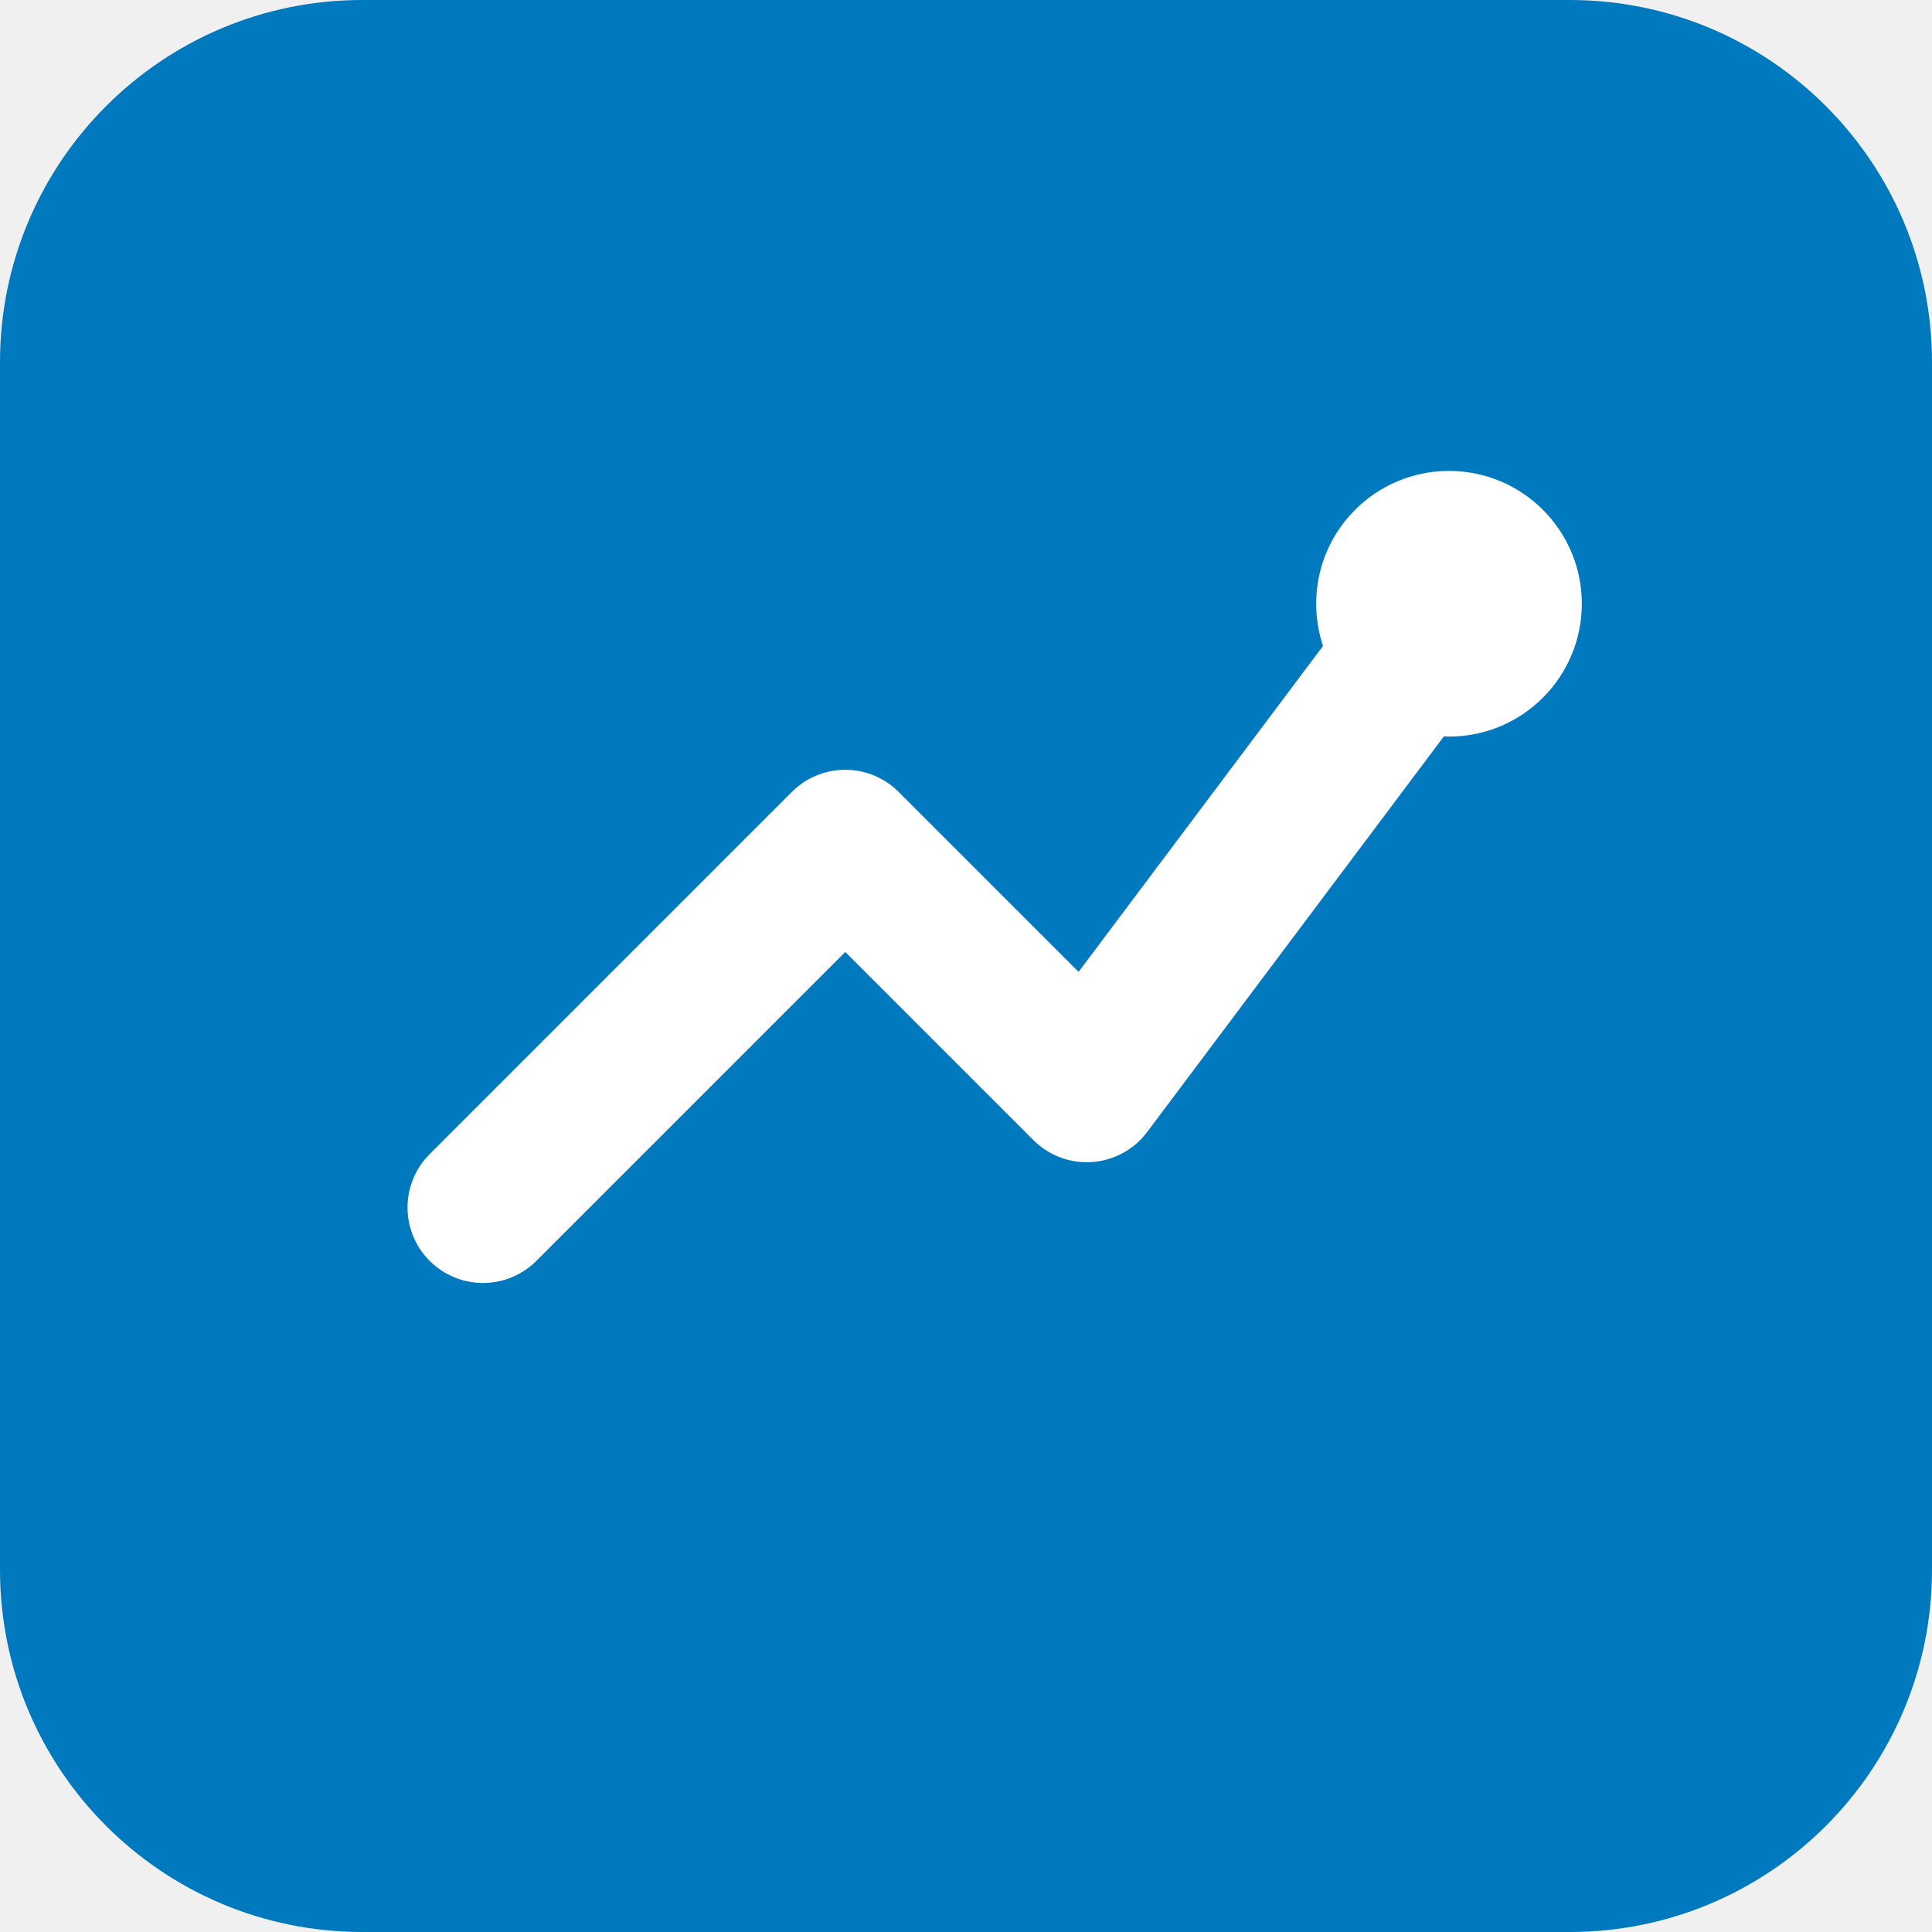
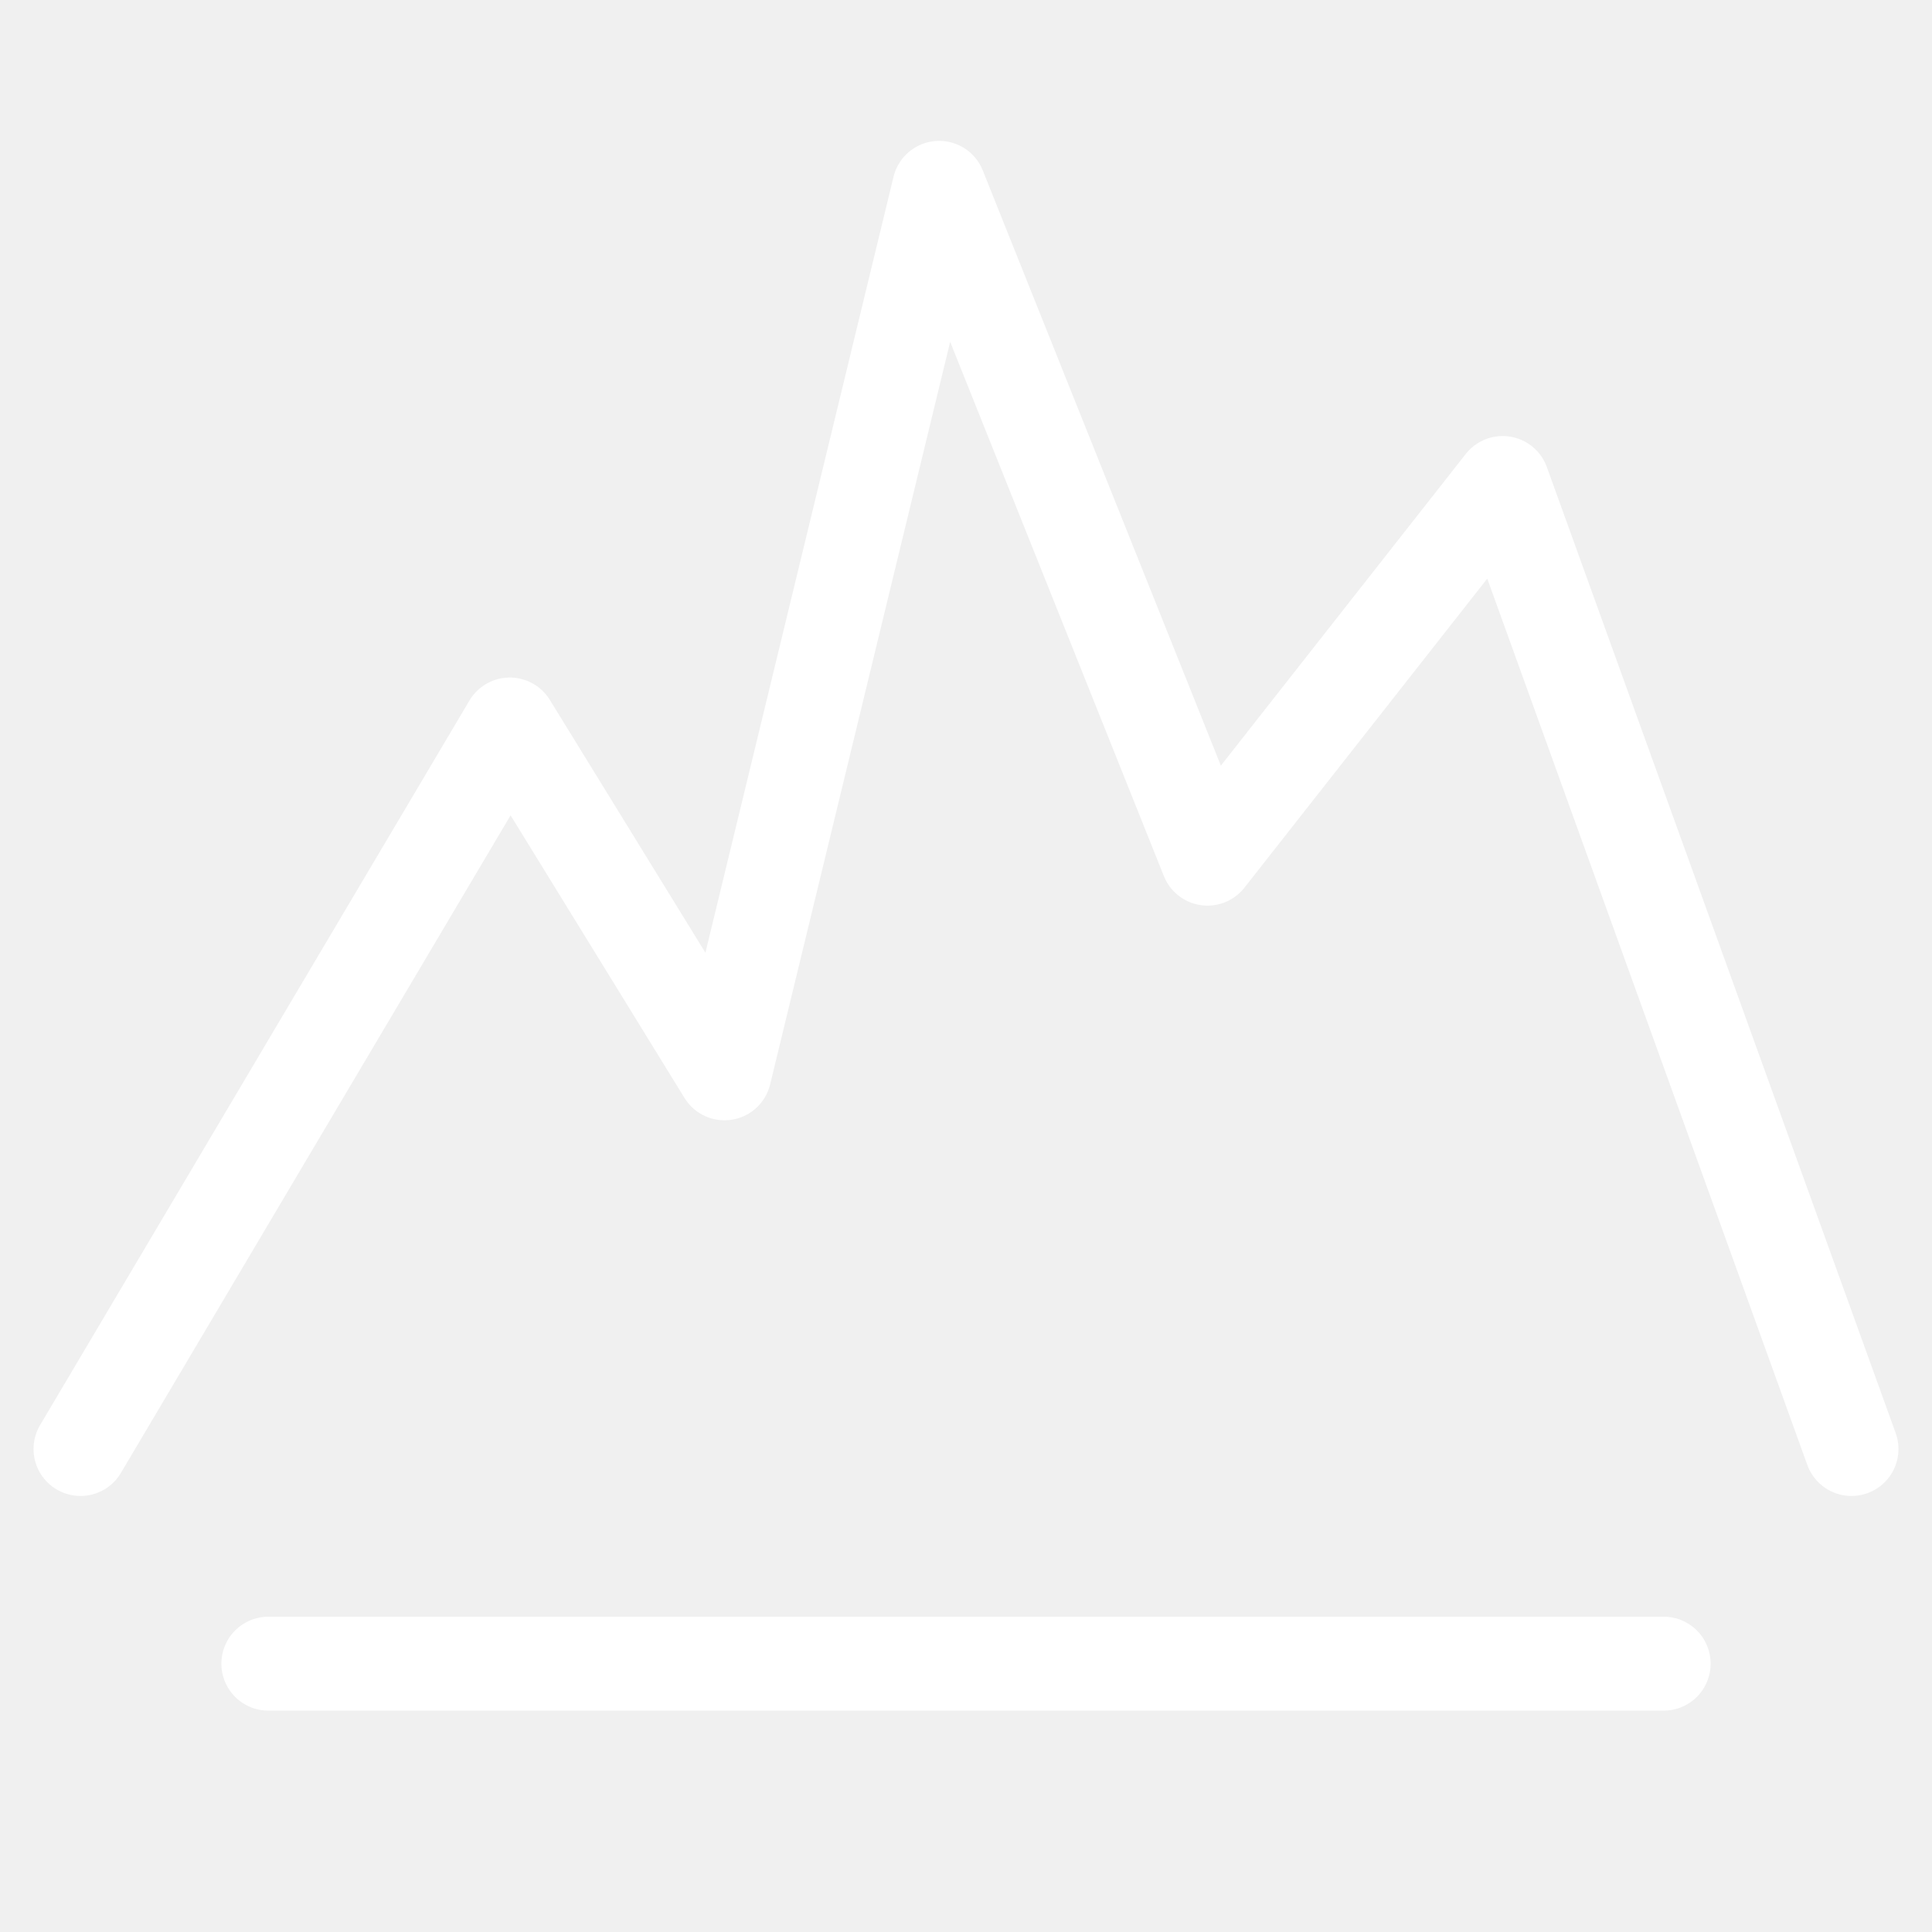
- <svg xmlns="http://www.w3.org/2000/svg" viewBox="0 0 32 32" width="32" height="32">
-   <rect width="32" height="32" rx="6" fill="#0079BF" />
-   <path d="M8 20 L14 14 L18 18 L24 10" stroke="#fff" stroke-width="2.5" fill="none" stroke-linecap="round" stroke-linejoin="round" />
-   <circle cx="24" cy="10" r="2.2" fill="#fff" />
+ <svg xmlns="http://www.w3.org/2000/svg" viewBox="0 0 144 144" width="144" height="144" role="img" aria-label="Western Fabrication">
+   <g fill="none" stroke="#ffffff" stroke-width="7" stroke-linecap="round" stroke-linejoin="round">
+     <path d="M6 108 L38 54 L54 80 L70 14 L90 64 L112 36 L138 108" />
+     <path d="M20 124 H124" />
+   </g>
</svg>
